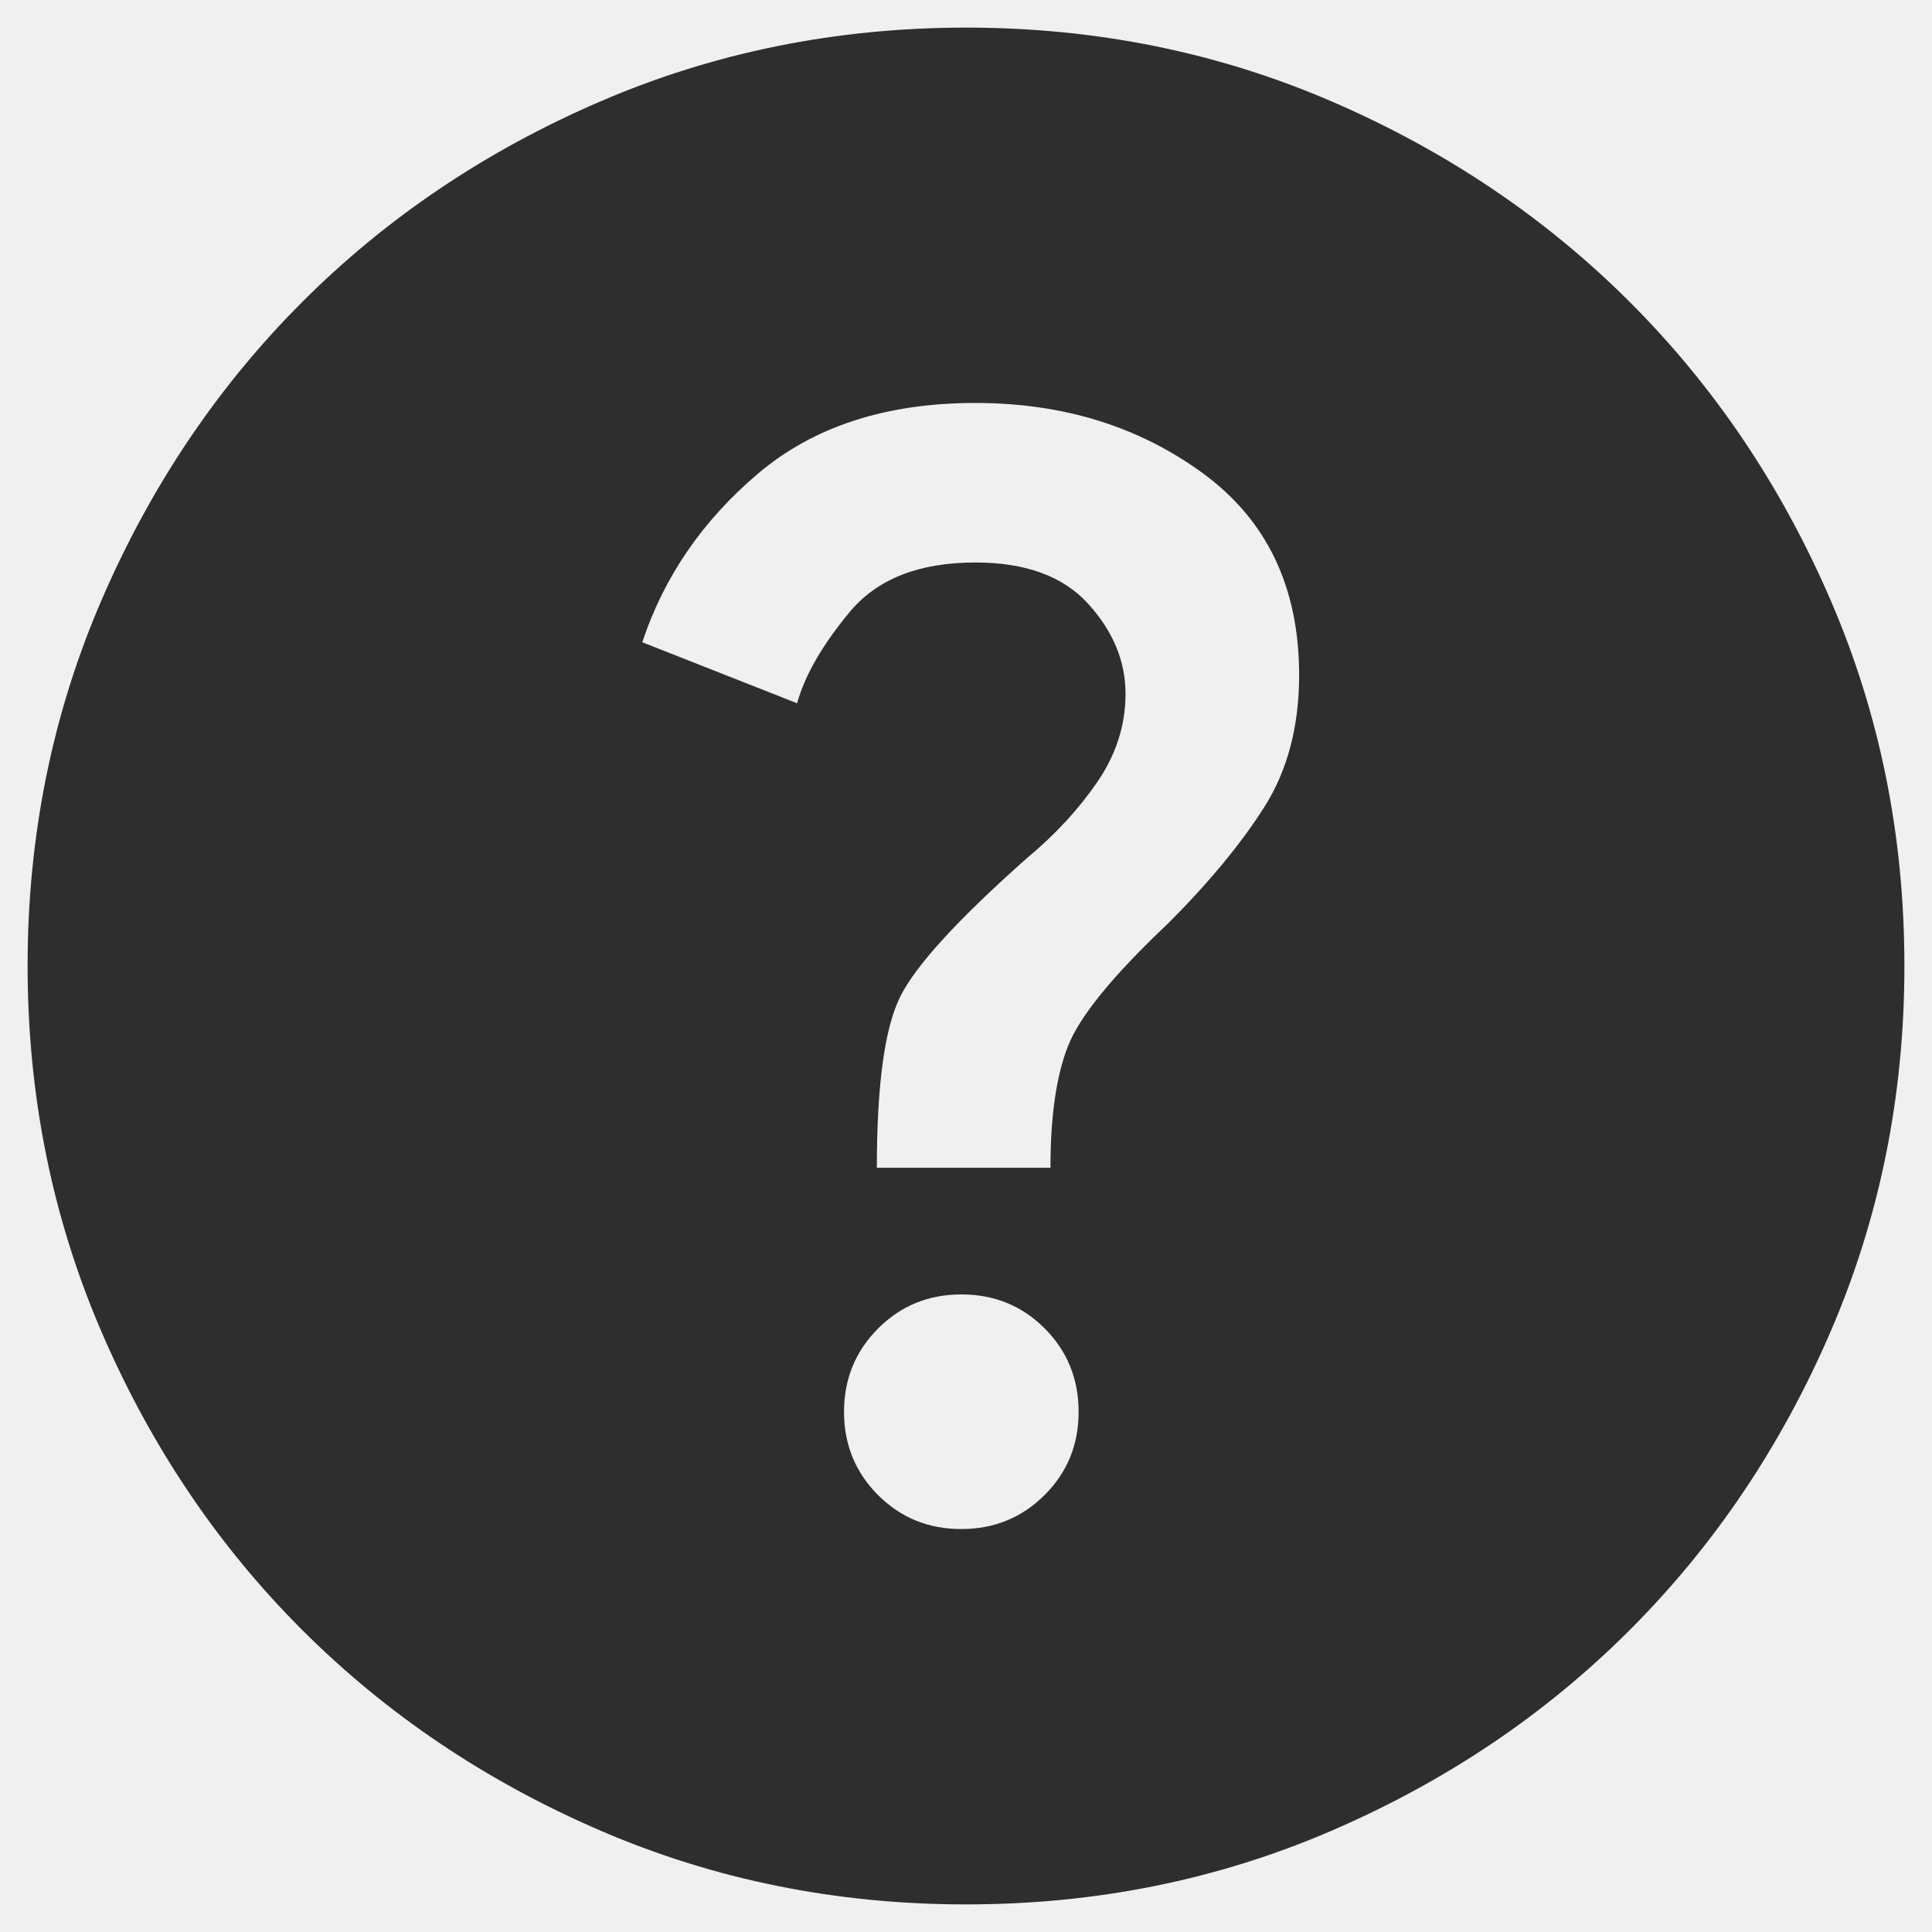
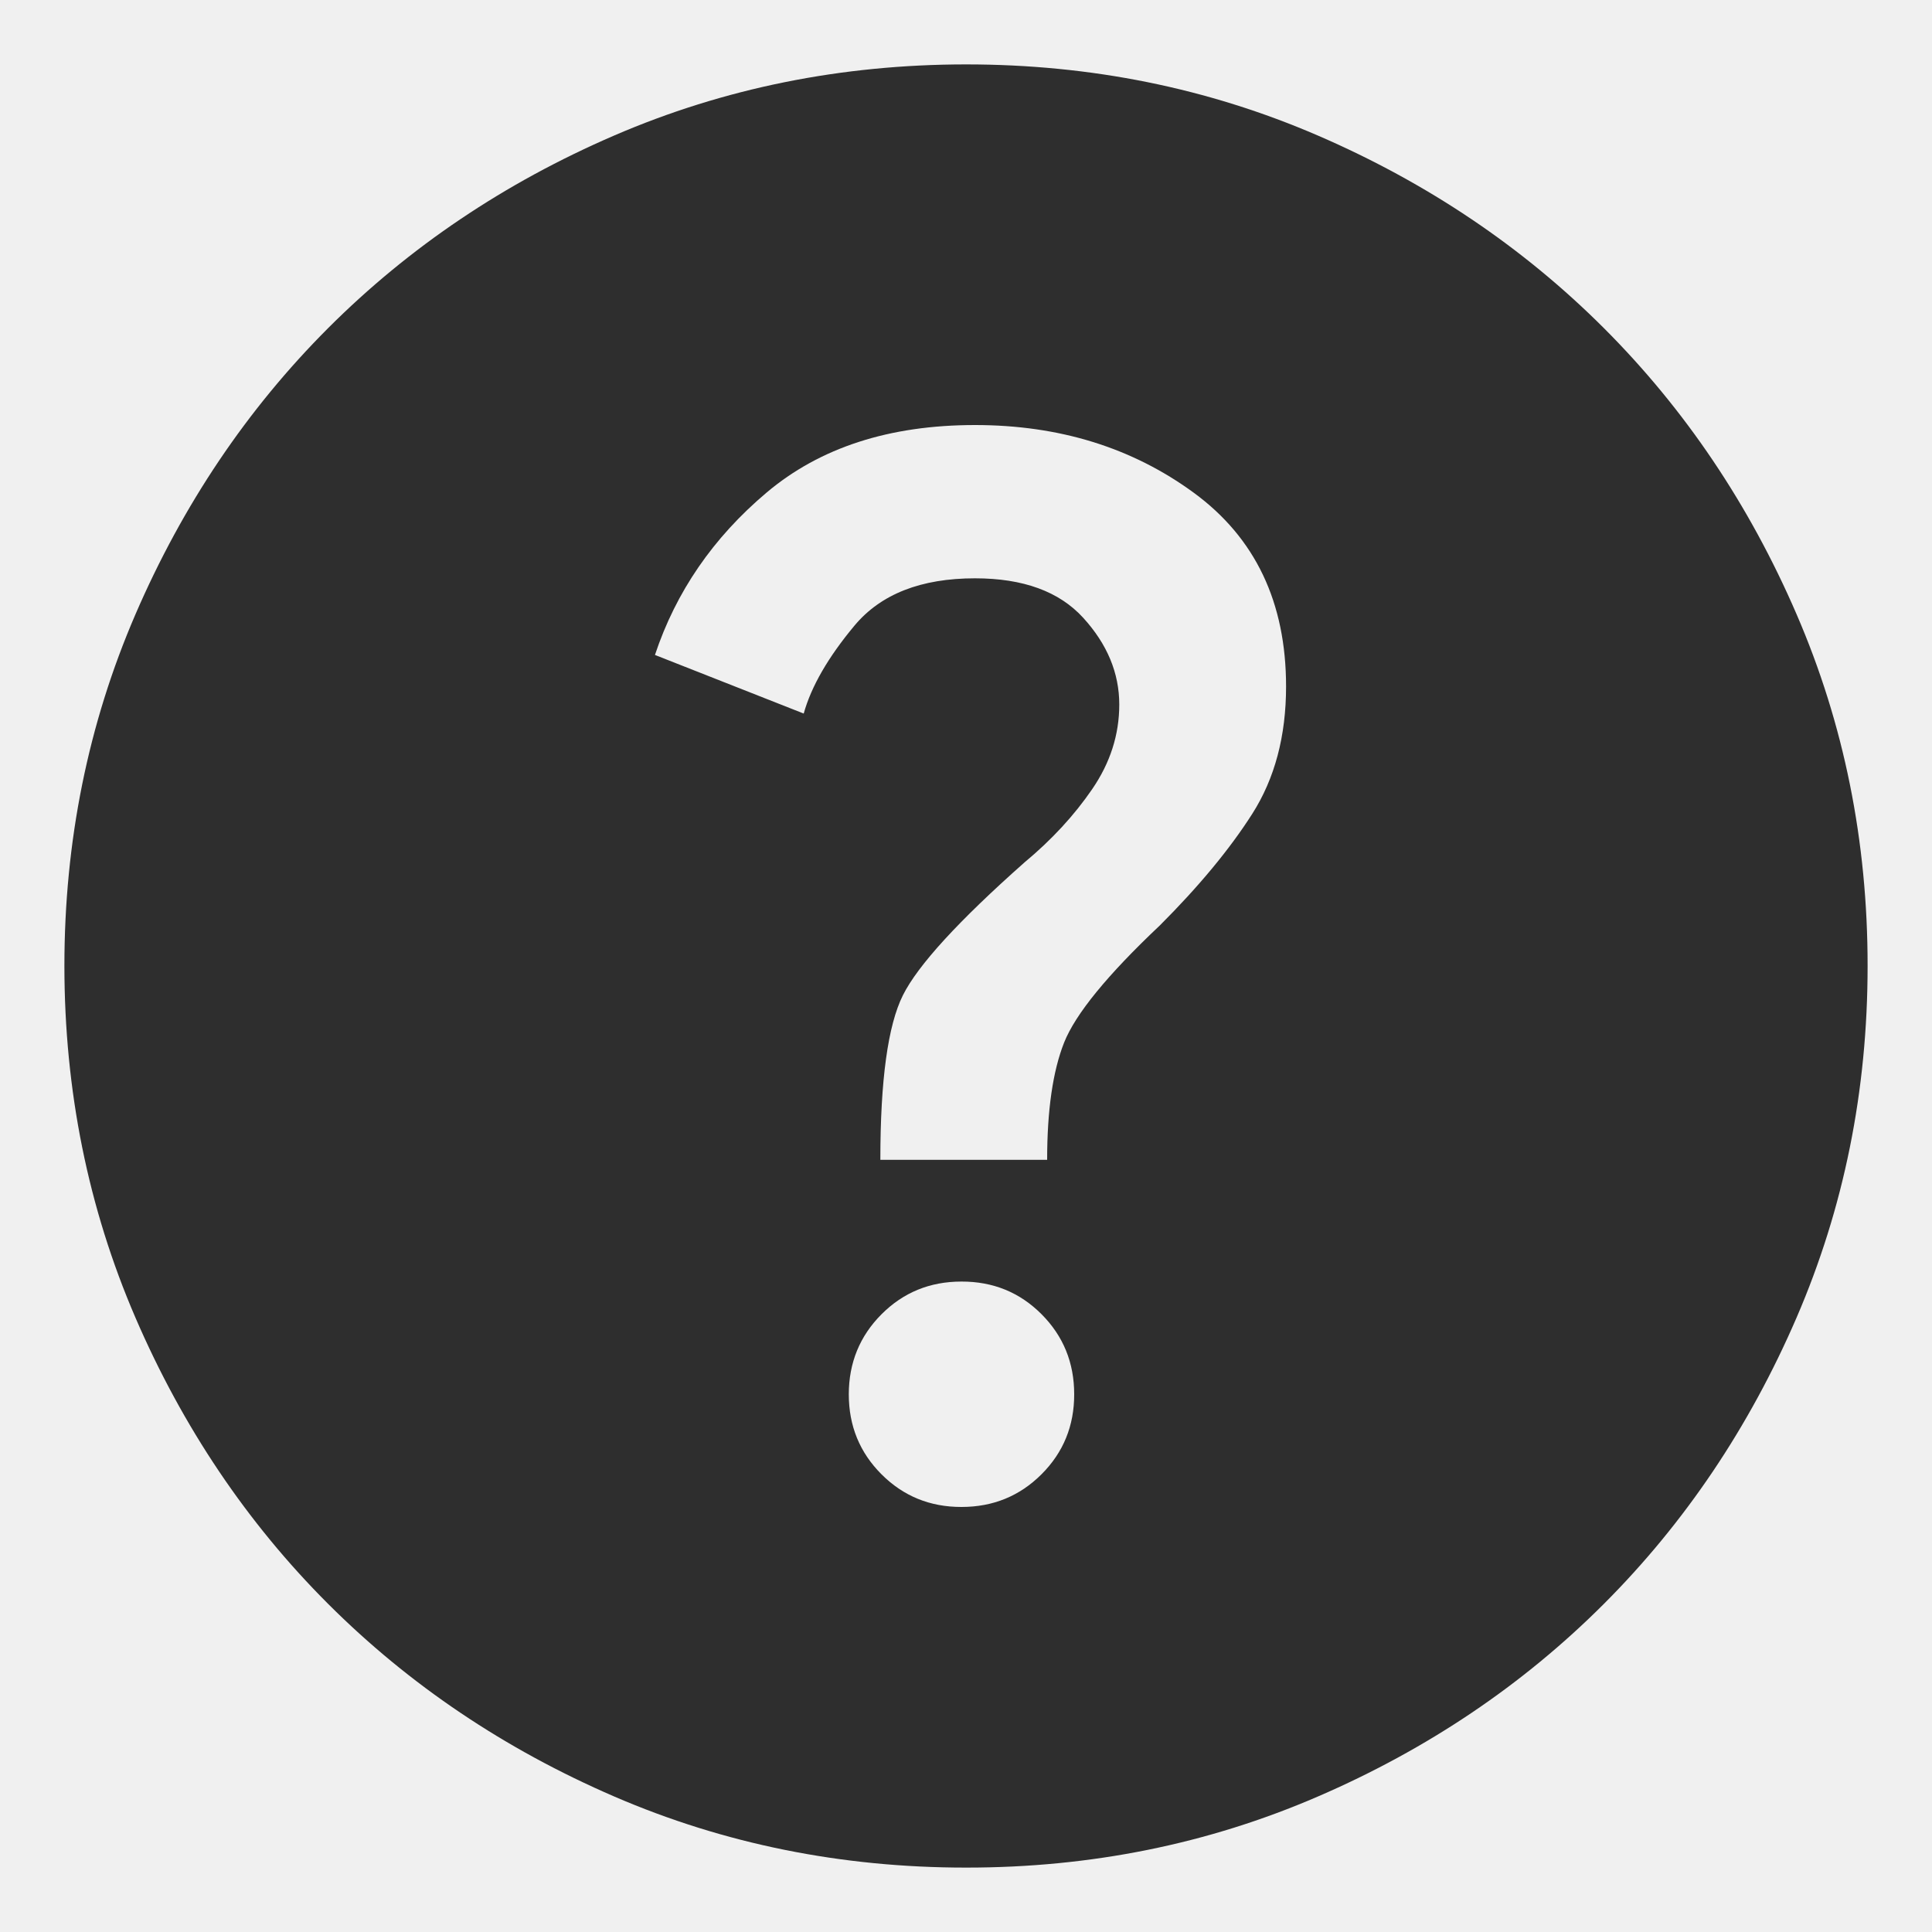
- <svg xmlns="http://www.w3.org/2000/svg" width="35" height="35" viewBox="0 0 35 35" fill="none">
-   <g clip-path="url(#clip0_407_57)">
-     <path d="M17.415 27.7C18.01 27.7 18.513 27.494 18.925 27.083C19.336 26.672 19.541 26.169 19.54 25.575C19.54 24.98 19.335 24.477 18.925 24.065C18.514 23.654 18.011 23.449 17.415 23.45C16.82 23.45 16.317 23.656 15.907 24.067C15.497 24.479 15.291 24.981 15.29 25.575C15.29 26.17 15.496 26.673 15.907 27.085C16.319 27.496 16.821 27.701 17.415 27.7ZM15.885 21.155H19.03C19.03 20.22 19.137 19.483 19.35 18.945C19.563 18.407 20.165 17.67 21.155 16.735C21.892 15.998 22.473 15.297 22.898 14.63C23.323 13.964 23.535 13.164 23.535 12.23C23.535 10.643 22.954 9.425 21.793 8.575C20.631 7.725 19.257 7.3 17.67 7.3C16.055 7.3 14.744 7.725 13.738 8.575C12.732 9.425 12.03 10.445 11.635 11.635L14.44 12.74C14.582 12.23 14.901 11.678 15.397 11.082C15.893 10.488 16.651 10.19 17.67 10.19C18.577 10.19 19.257 10.438 19.71 10.935C20.163 11.431 20.39 11.976 20.39 12.57C20.39 13.137 20.22 13.668 19.88 14.165C19.54 14.661 19.115 15.121 18.605 15.545C17.358 16.65 16.593 17.486 16.31 18.052C16.027 18.619 15.885 19.653 15.885 21.155ZM17.5 34.5C15.148 34.5 12.938 34.053 10.87 33.16C8.802 32.267 7.003 31.056 5.473 29.527C3.942 27.997 2.732 26.198 1.84 24.13C0.948 22.062 0.501 19.852 0.5 17.5C0.5 15.148 0.947 12.938 1.84 10.87C2.733 8.802 3.944 7.003 5.473 5.473C7.003 3.942 8.802 2.732 10.87 1.84C12.938 0.948 15.148 0.501 17.5 0.5C19.852 0.5 22.062 0.947 24.13 1.84C26.198 2.733 27.997 3.944 29.527 5.473C31.058 7.003 32.269 8.802 33.162 10.87C34.055 12.938 34.501 15.148 34.5 17.5C34.5 19.852 34.053 22.062 33.16 24.13C32.267 26.198 31.056 27.997 29.527 29.527C27.997 31.058 26.198 32.269 24.13 33.162C22.062 34.055 19.852 34.501 17.5 34.5Z" fill="#2E2E2E" />
-   </g>
-   <defs>
-     <clipPath id="clip0_407_57">
-       <rect width="35" height="35" fill="white" />
-     </clipPath>
-   </defs>
+ <svg xmlns="http://www.w3.org/2000/svg" width="30" height="30" viewBox="0 0 30 30" fill="none">
+   <path d="M14.93 23.4C15.42 23.4 15.834 23.231 16.173 22.892C16.512 22.553 16.681 22.139 16.68 21.65C16.68 21.16 16.511 20.746 16.173 20.407C15.835 20.068 15.421 19.899 14.93 19.9C14.44 19.9 14.026 20.069 13.688 20.408C13.35 20.747 13.181 21.161 13.18 21.65C13.18 22.14 13.349 22.554 13.688 22.893C14.027 23.232 14.441 23.401 14.93 23.4ZM13.67 18.01H16.26C16.26 17.24 16.348 16.633 16.523 16.19C16.699 15.747 17.194 15.14 18.01 14.37C18.617 13.763 19.095 13.186 19.445 12.637C19.795 12.088 19.97 11.429 19.97 10.66C19.97 9.353 19.492 8.35 18.535 7.65C17.578 6.95 16.447 6.6 15.14 6.6C13.81 6.6 12.731 6.95 11.902 7.65C11.073 8.35 10.496 9.19 10.17 10.17L12.48 11.08C12.597 10.66 12.859 10.205 13.268 9.715C13.677 9.225 14.301 8.98 15.14 8.98C15.887 8.98 16.447 9.184 16.82 9.593C17.193 10.002 17.38 10.451 17.38 10.94C17.38 11.407 17.24 11.844 16.96 12.253C16.68 12.662 16.33 13.041 15.91 13.39C14.883 14.3 14.253 14.988 14.02 15.455C13.787 15.922 13.67 16.773 13.67 18.01ZM15 29C13.063 29 11.243 28.632 9.54 27.897C7.837 27.161 6.355 26.164 5.095 24.905C3.835 23.645 2.838 22.163 2.103 20.46C1.369 18.757 1.001 16.937 1 15C1 13.063 1.368 11.243 2.103 9.54C2.839 7.837 3.836 6.355 5.095 5.095C6.355 3.835 7.837 2.838 9.54 2.103C11.243 1.369 13.063 1.001 15 1C16.937 1 18.757 1.368 20.46 2.103C22.163 2.839 23.645 3.836 24.905 5.095C26.165 6.355 27.163 7.837 27.898 9.54C28.634 11.243 29.001 13.063 29 15C29 16.937 28.632 18.757 27.897 20.46C27.161 22.163 26.164 23.645 24.905 24.905C23.645 26.165 22.163 27.163 20.46 27.898C18.757 28.634 16.937 29.001 15 29Z" fill="#2E2E2E" />
</svg>
